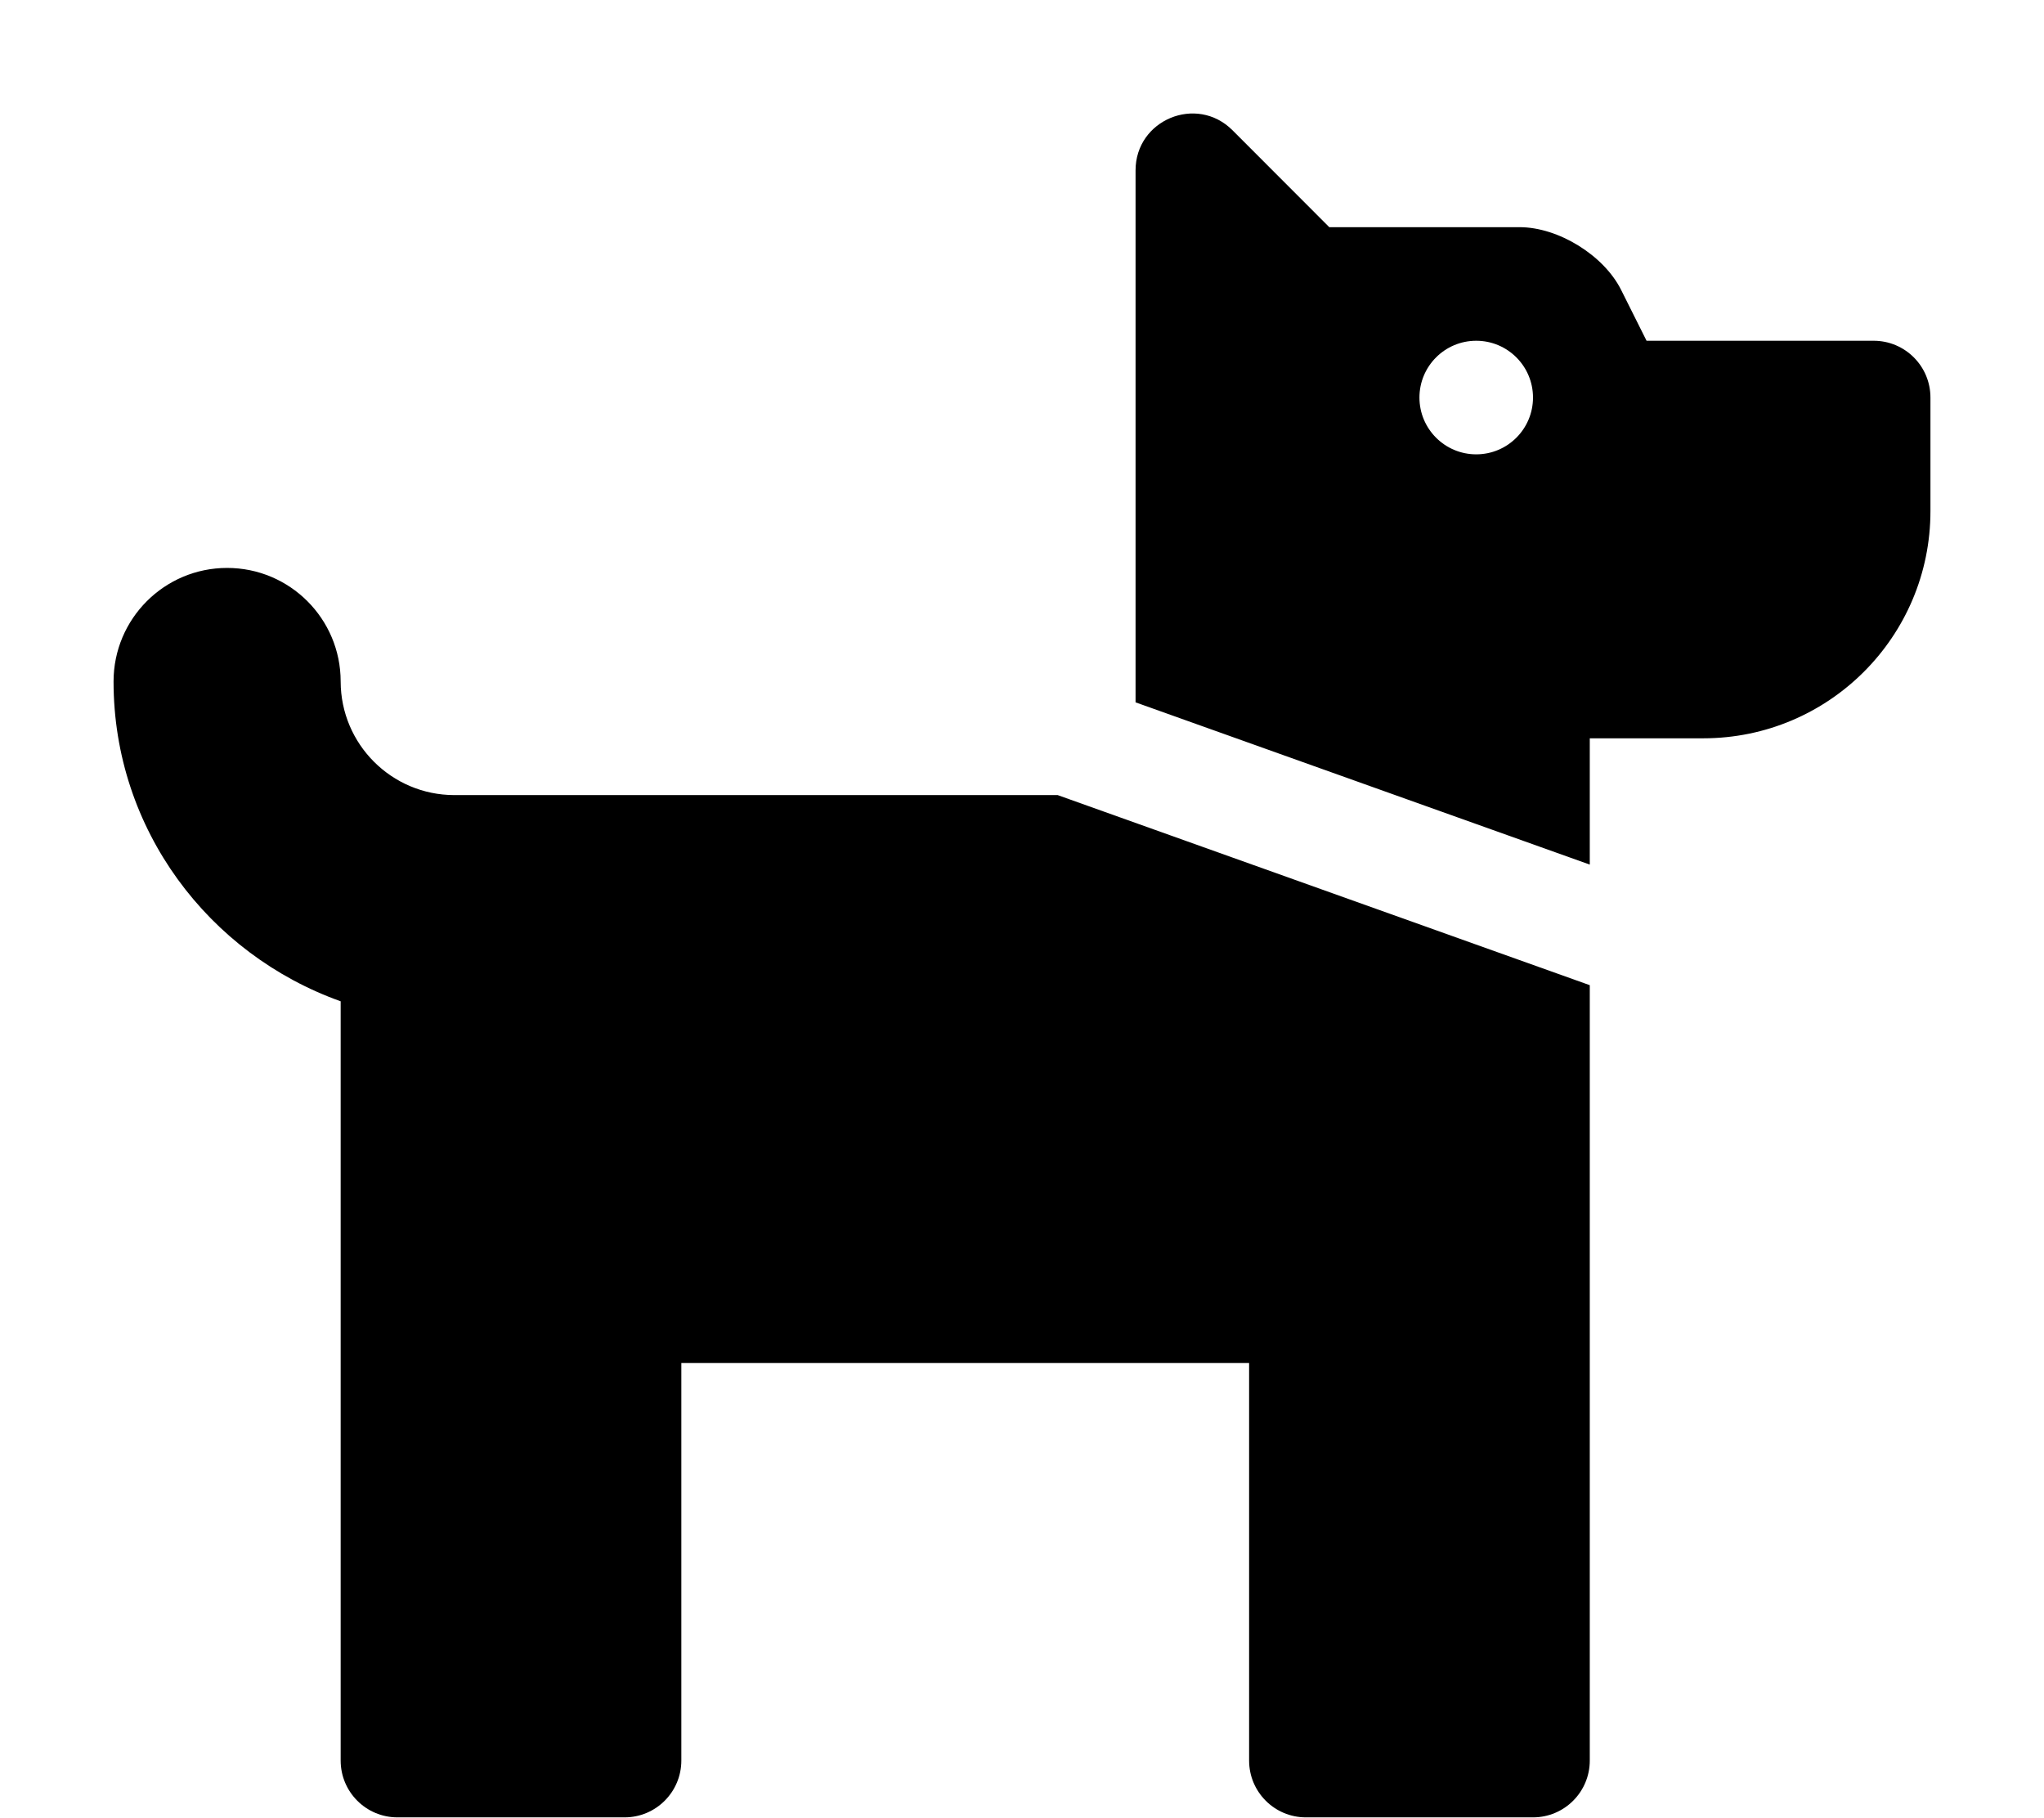
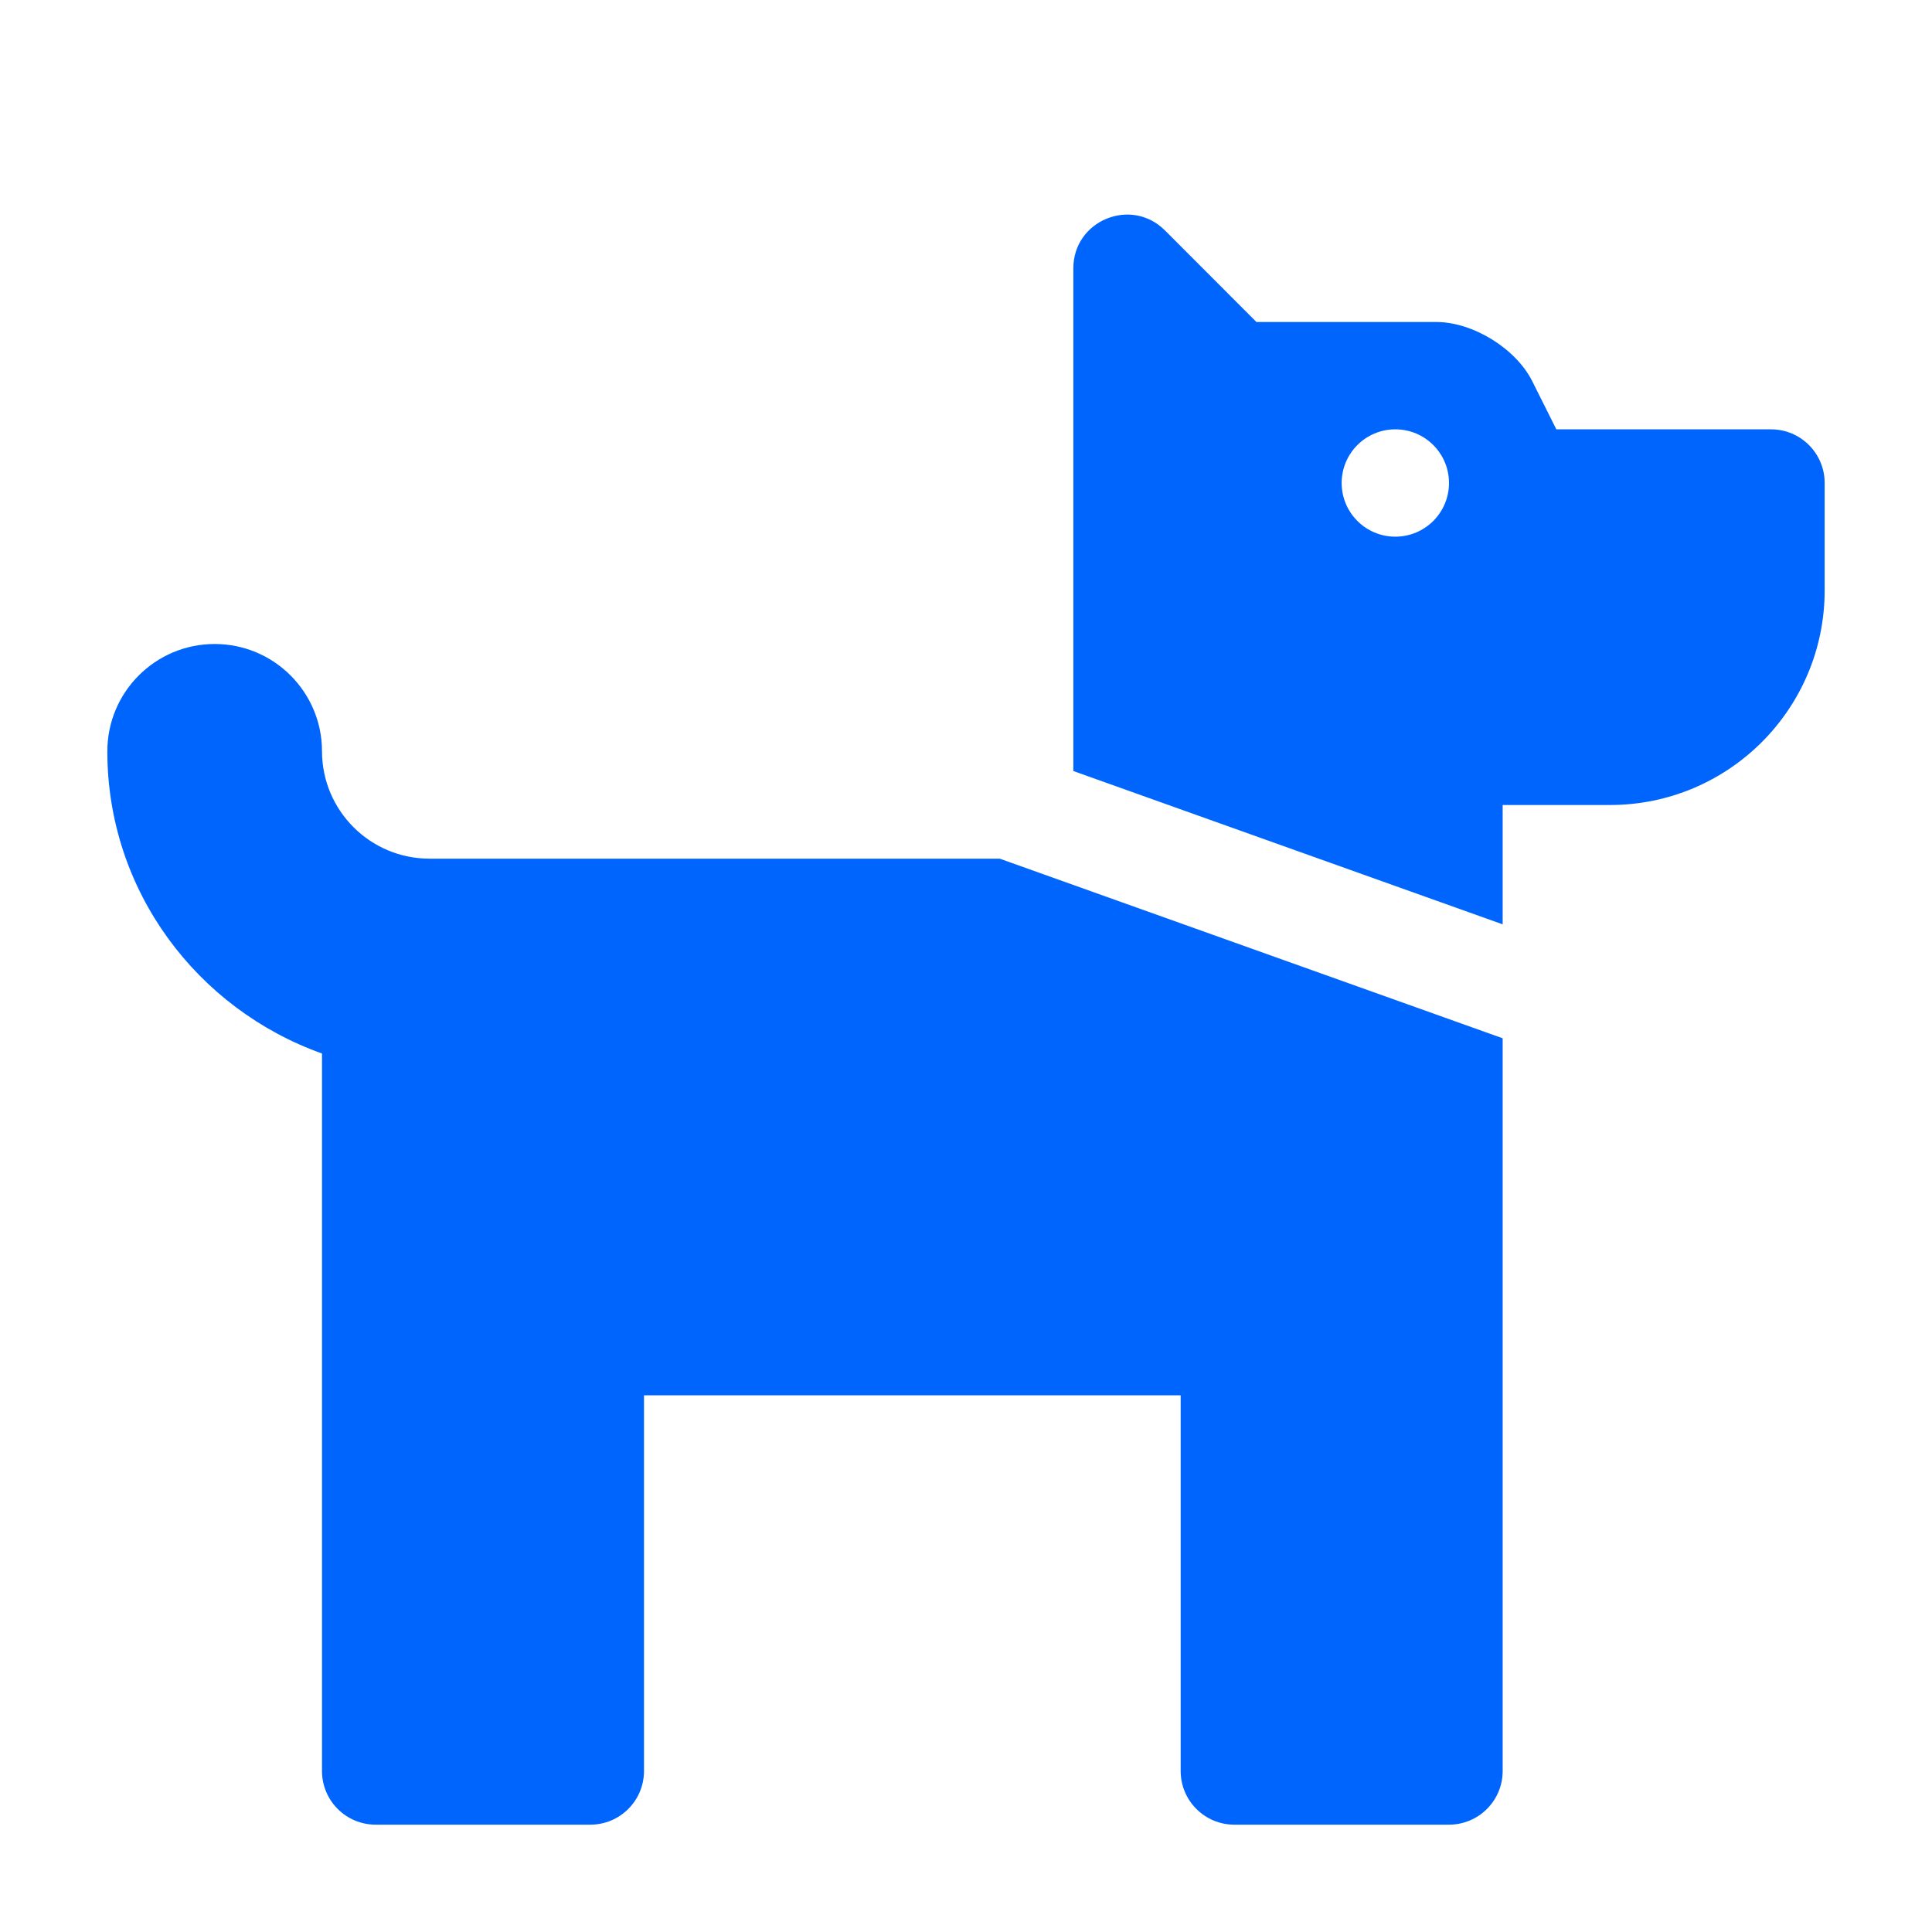
- <svg xmlns="http://www.w3.org/2000/svg" aria-hidden="true" focusable="false" data-prefix="fas" data-icon="dog" class="svg-inline--fa fa-dog fa-w-18" role="img" viewBox="0 0 576 512">
-   <path fill="currentColor" d="M298.06,224,448,277.55V496a16,16,0,0,1-16,16H368a16,16,0,0,1-16-16V384H192V496a16,16,0,0,1-16,16H112a16,16,0,0,1-16-16V282.09C58.84,268.84,32,233.66,32,192a32,32,0,0,1,64,0,32.06,32.06,0,0,0,32,32ZM544,112v32a64,64,0,0,1-64,64H448v35.58L320,197.87V48c0-14.25,17.22-21.39,27.31-11.31L374.59,64h53.63c10.91,0,23.75,7.92,28.62,17.69L464,96h64A16,16,0,0,1,544,112Zm-112,0a16,16,0,1,0-16,16A16,16,0,0,0,432,112Z" />
+ <svg xmlns="http://www.w3.org/2000/svg" width="18" height="18" viewBox="0 0 576 512">
+   <path fill="#0065fc" d="M298.06,224,448,277.55V496a16,16,0,0,1-16,16H368a16,16,0,0,1-16-16V384H192V496a16,16,0,0,1-16,16H112a16,16,0,0,1-16-16V282.09C58.84,268.84,32,233.66,32,192a32,32,0,0,1,64,0,32.06,32.06,0,0,0,32,32ZM544,112v32a64,64,0,0,1-64,64H448v35.58L320,197.87V48c0-14.25,17.22-21.39,27.31-11.31L374.59,64h53.63c10.91,0,23.75,7.92,28.62,17.69L464,96h64A16,16,0,0,1,544,112Zm-112,0a16,16,0,1,0-16,16A16,16,0,0,0,432,112Z">
+ </path>
</svg>
